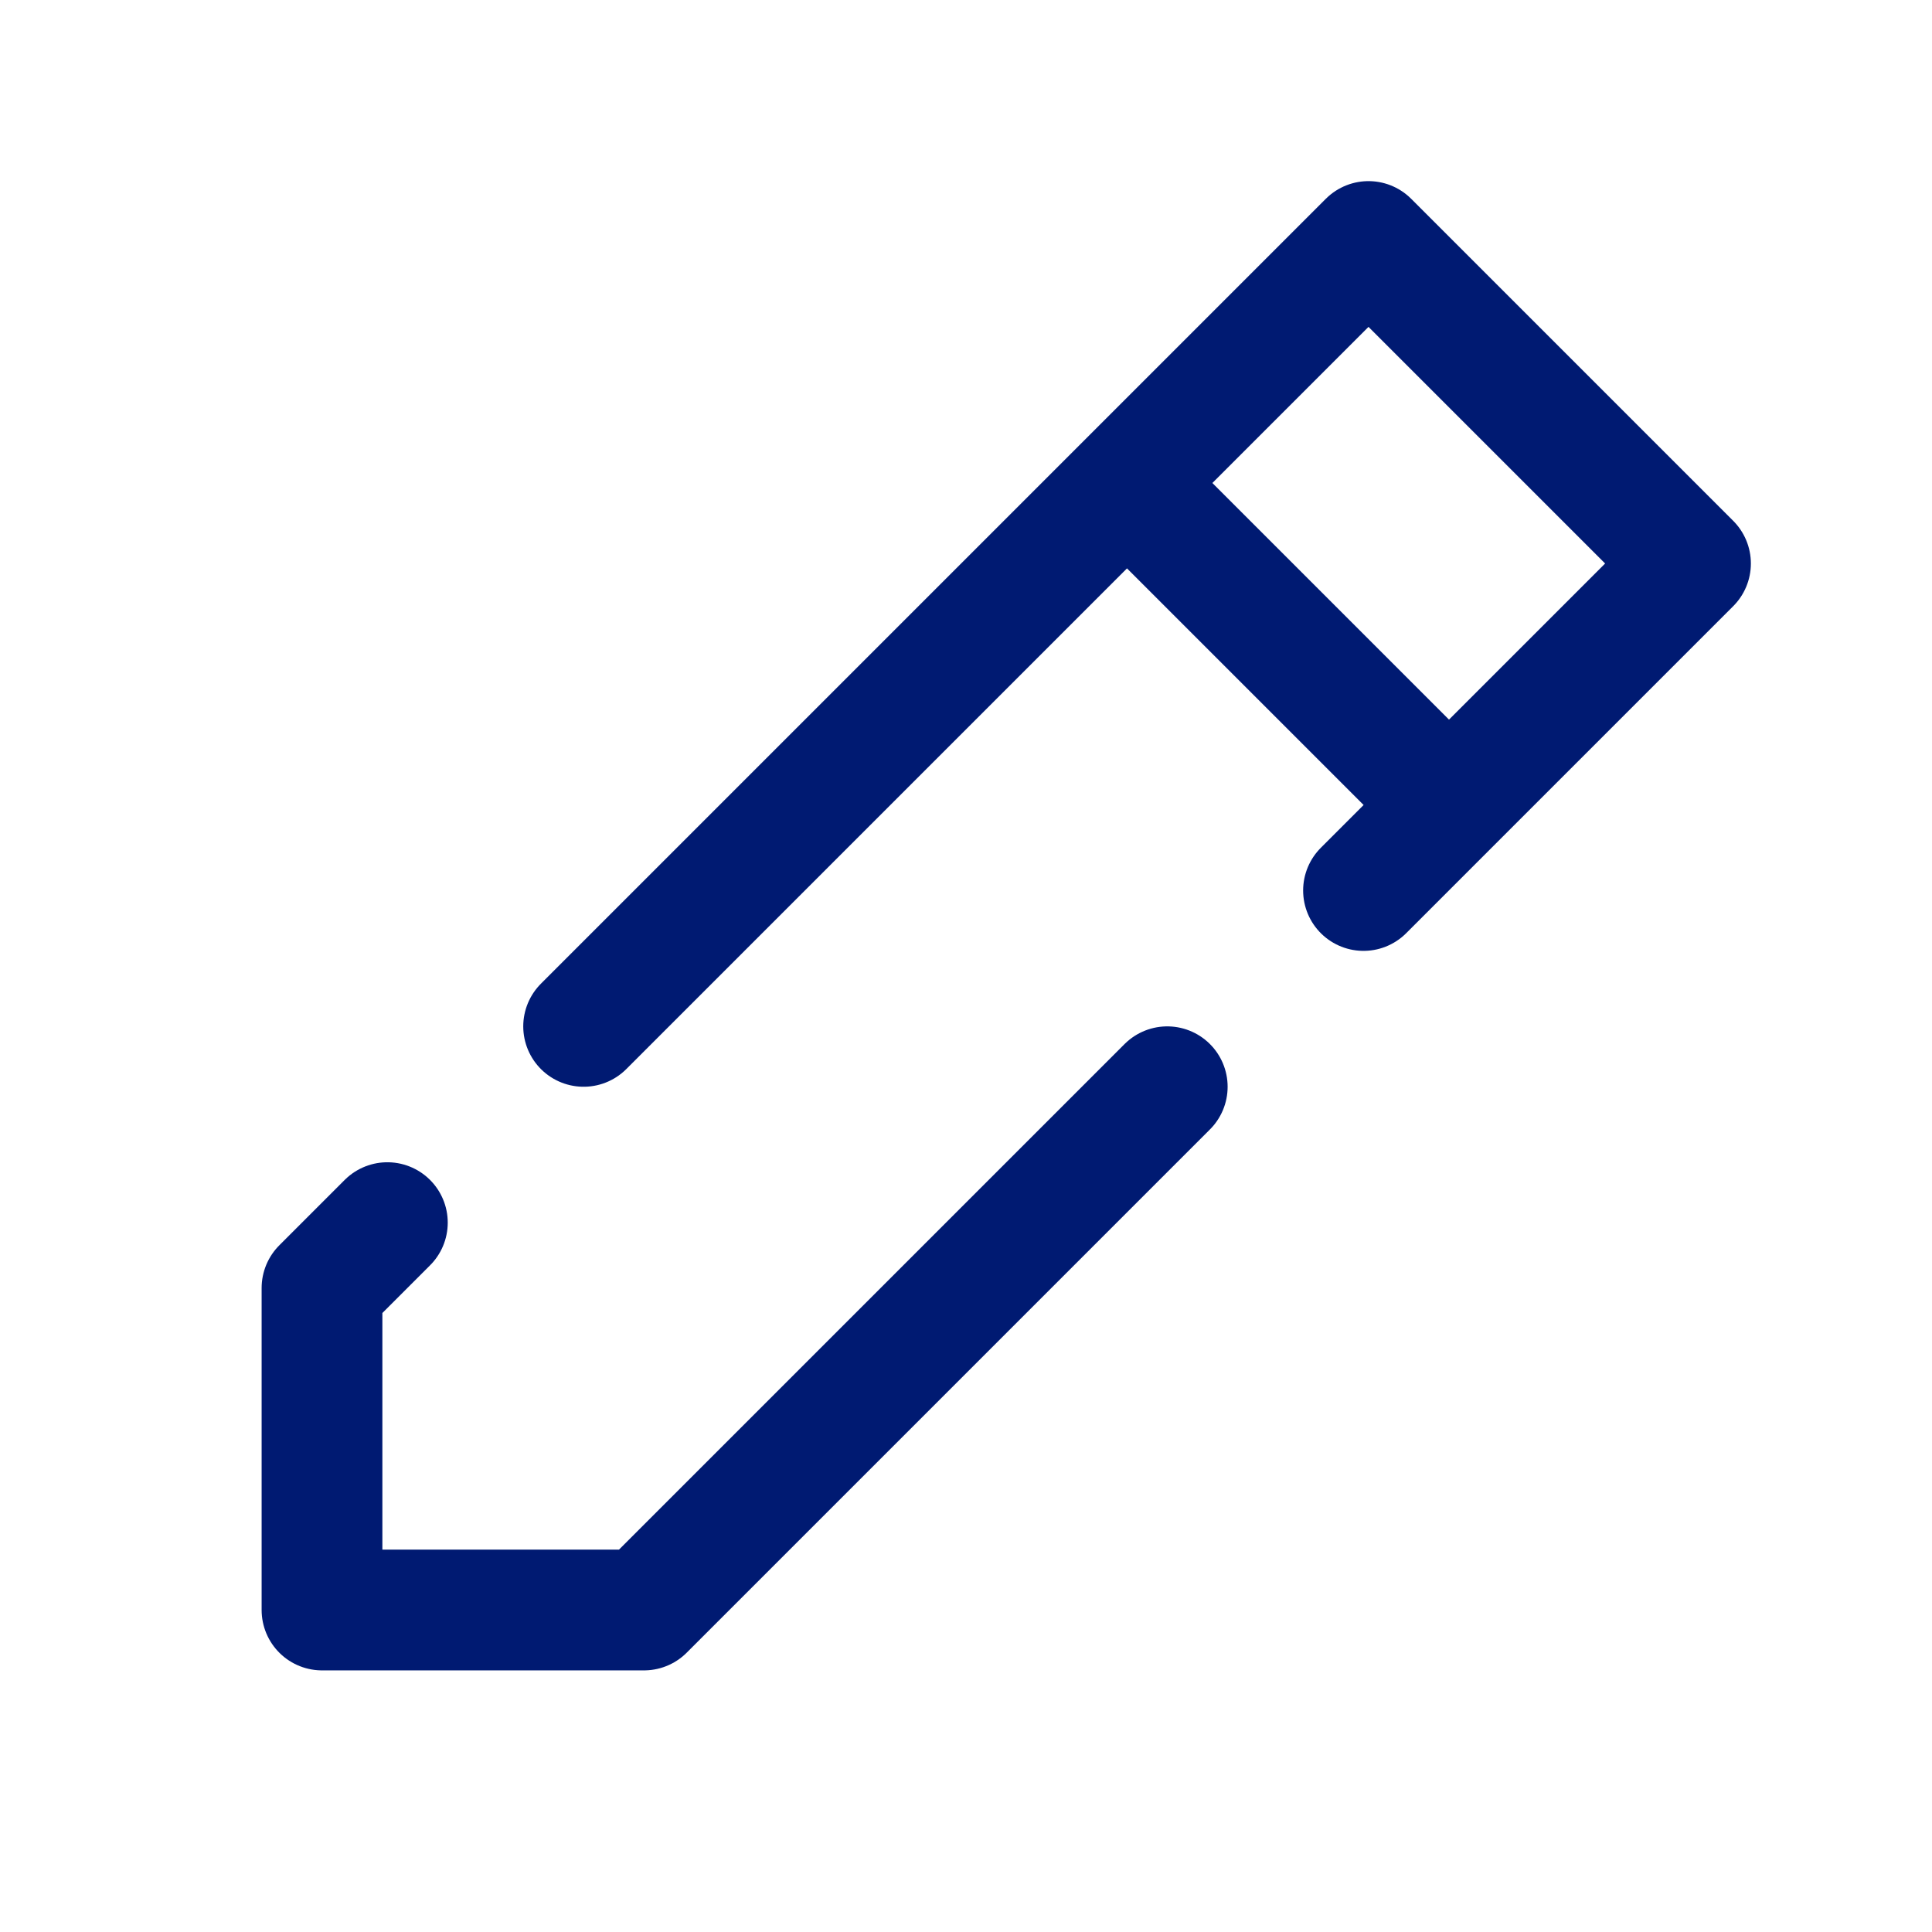
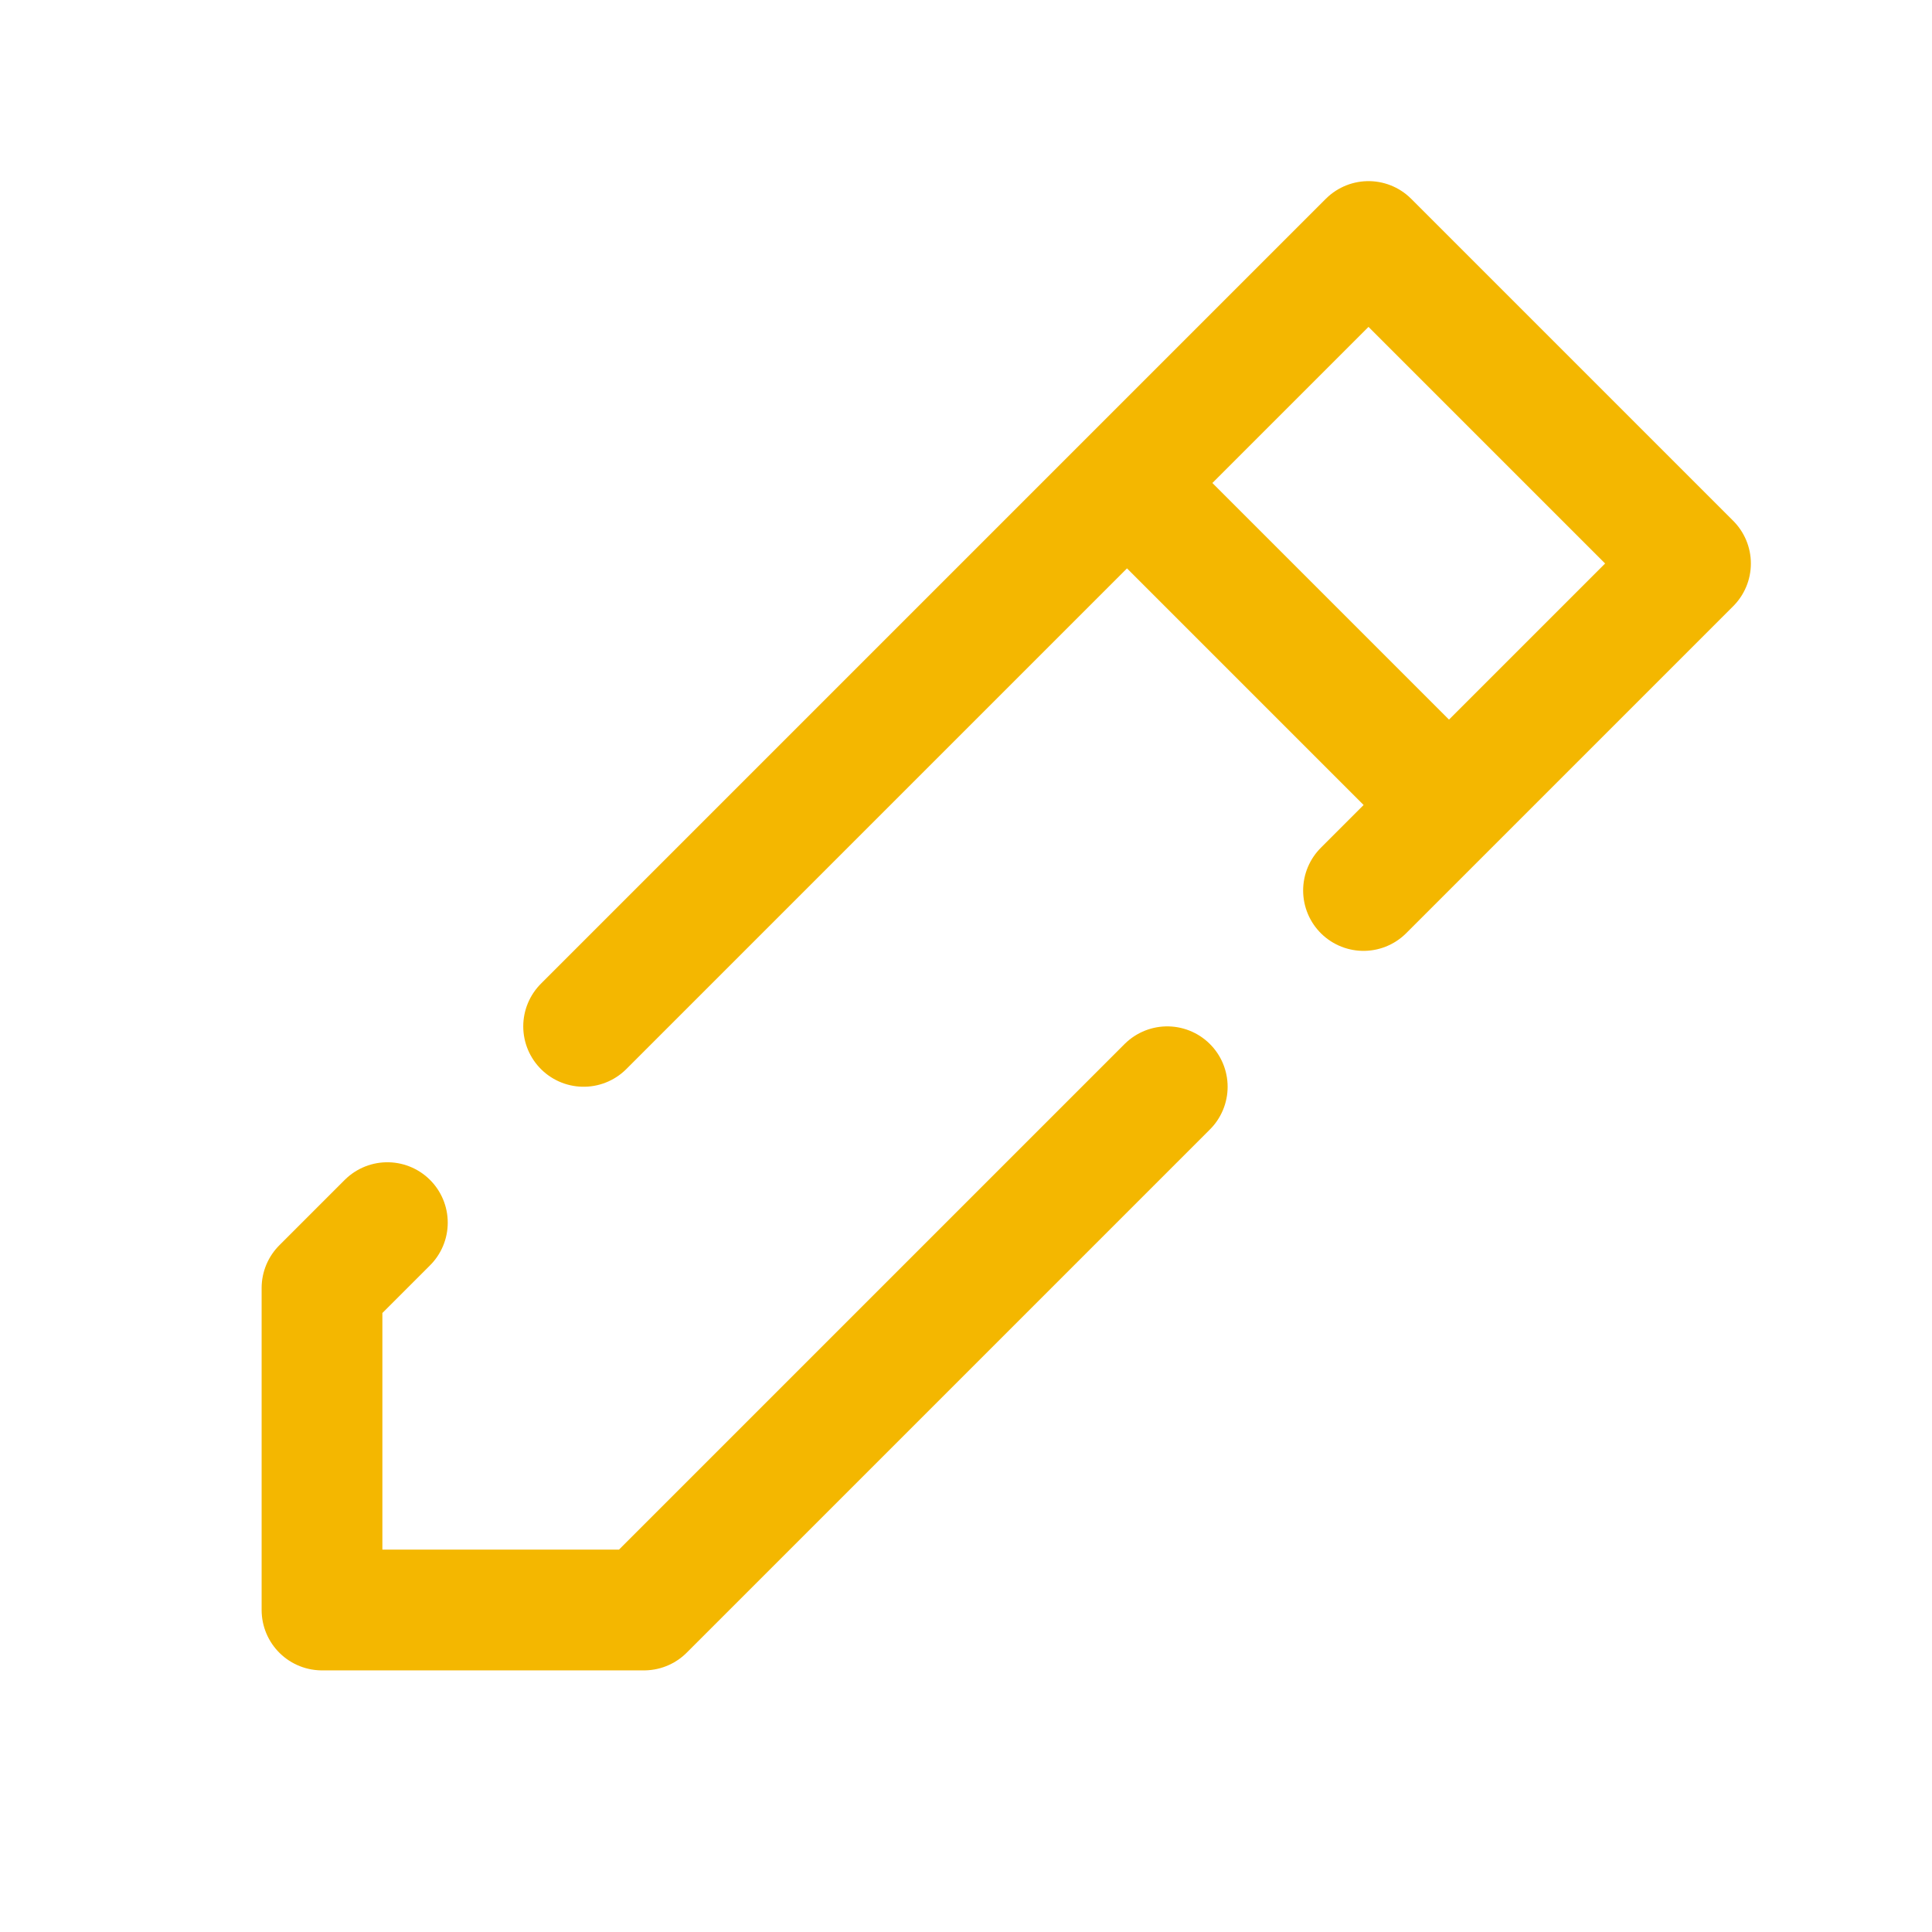
<svg xmlns="http://www.w3.org/2000/svg" width="24px" height="24px" viewBox="0 0 24 24" fill="none">
-   <path d="M14 6L18 10M7.25 12.75L10.5 9.5L17 3L21 7L17.75 10.25L16.938 11.062M4.812 15.188L4 16V20H8L11.25 16.75L14.5 13.5" stroke="#001A72" stroke-width="1.5" stroke-linecap="round" stroke-linejoin="round" />
+   <path d="M14 6L18 10M7.25 12.75L10.5 9.5L17 3L21 7L17.75 10.25L16.938 11.062M4.812 15.188L4 16V20H8L11.25 16.75L14.5 13.5" stroke="#f4b700" stroke-width="1.5" stroke-linecap="round" stroke-linejoin="round" />
</svg>
